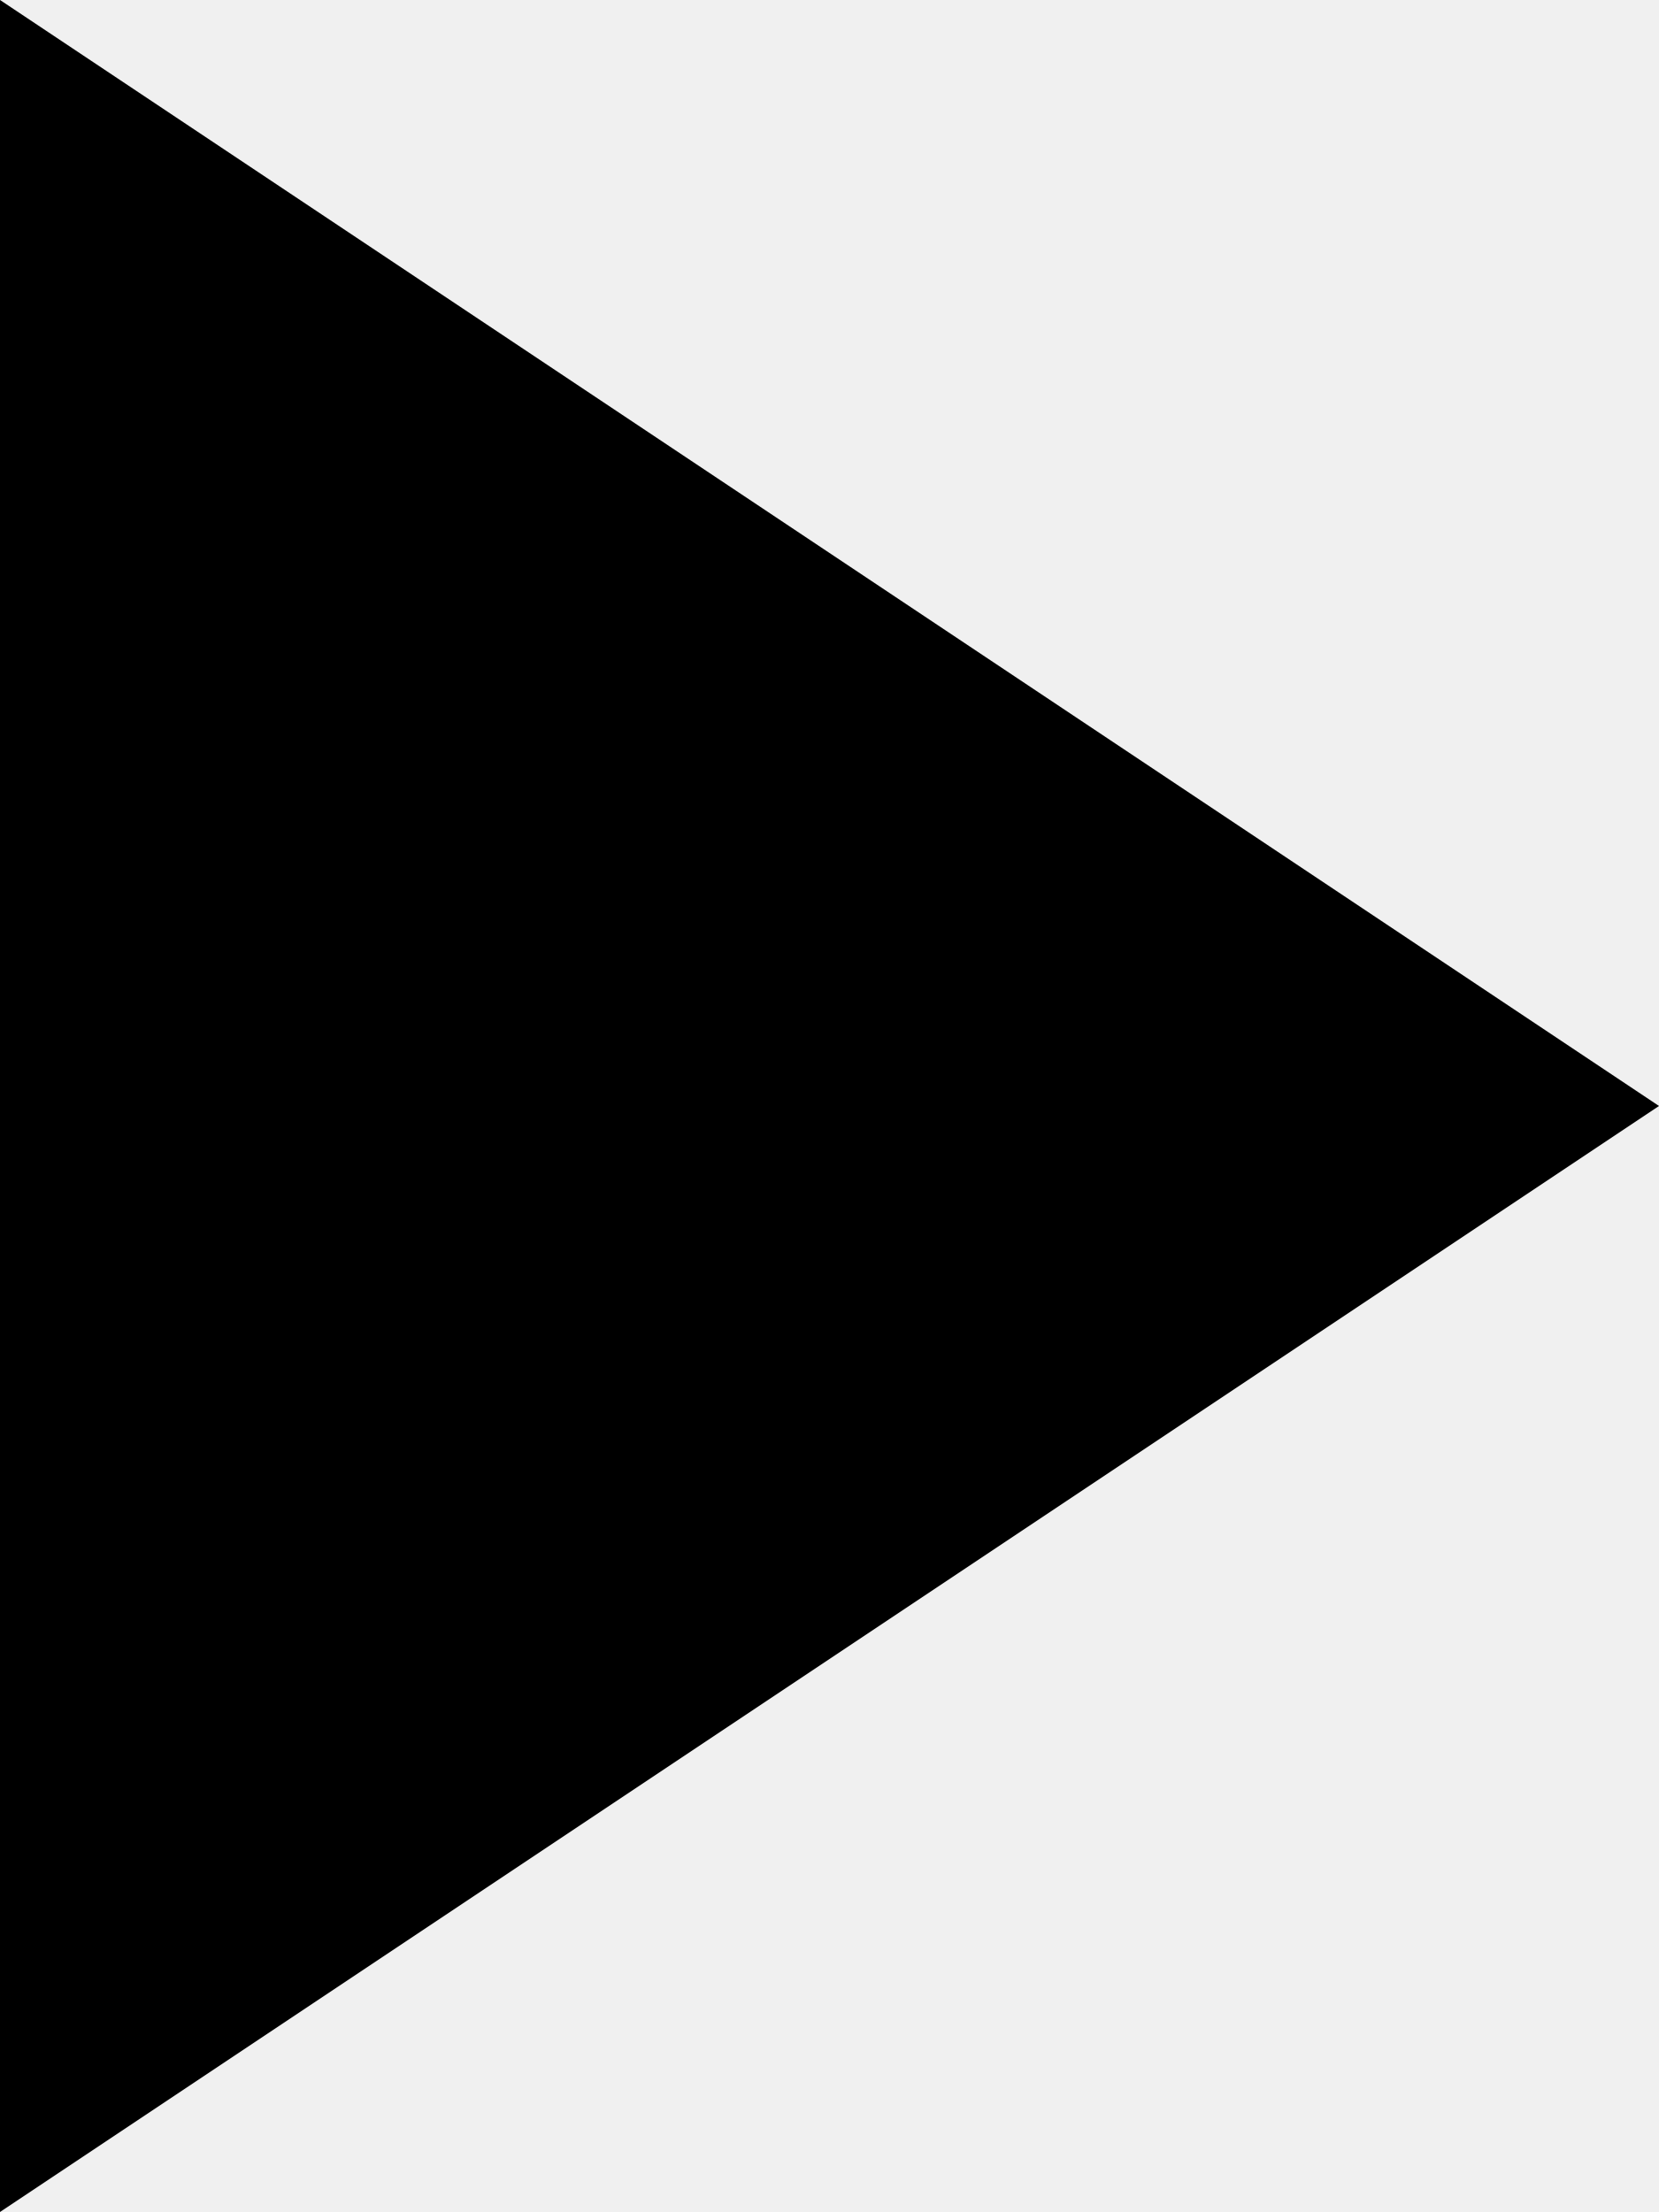
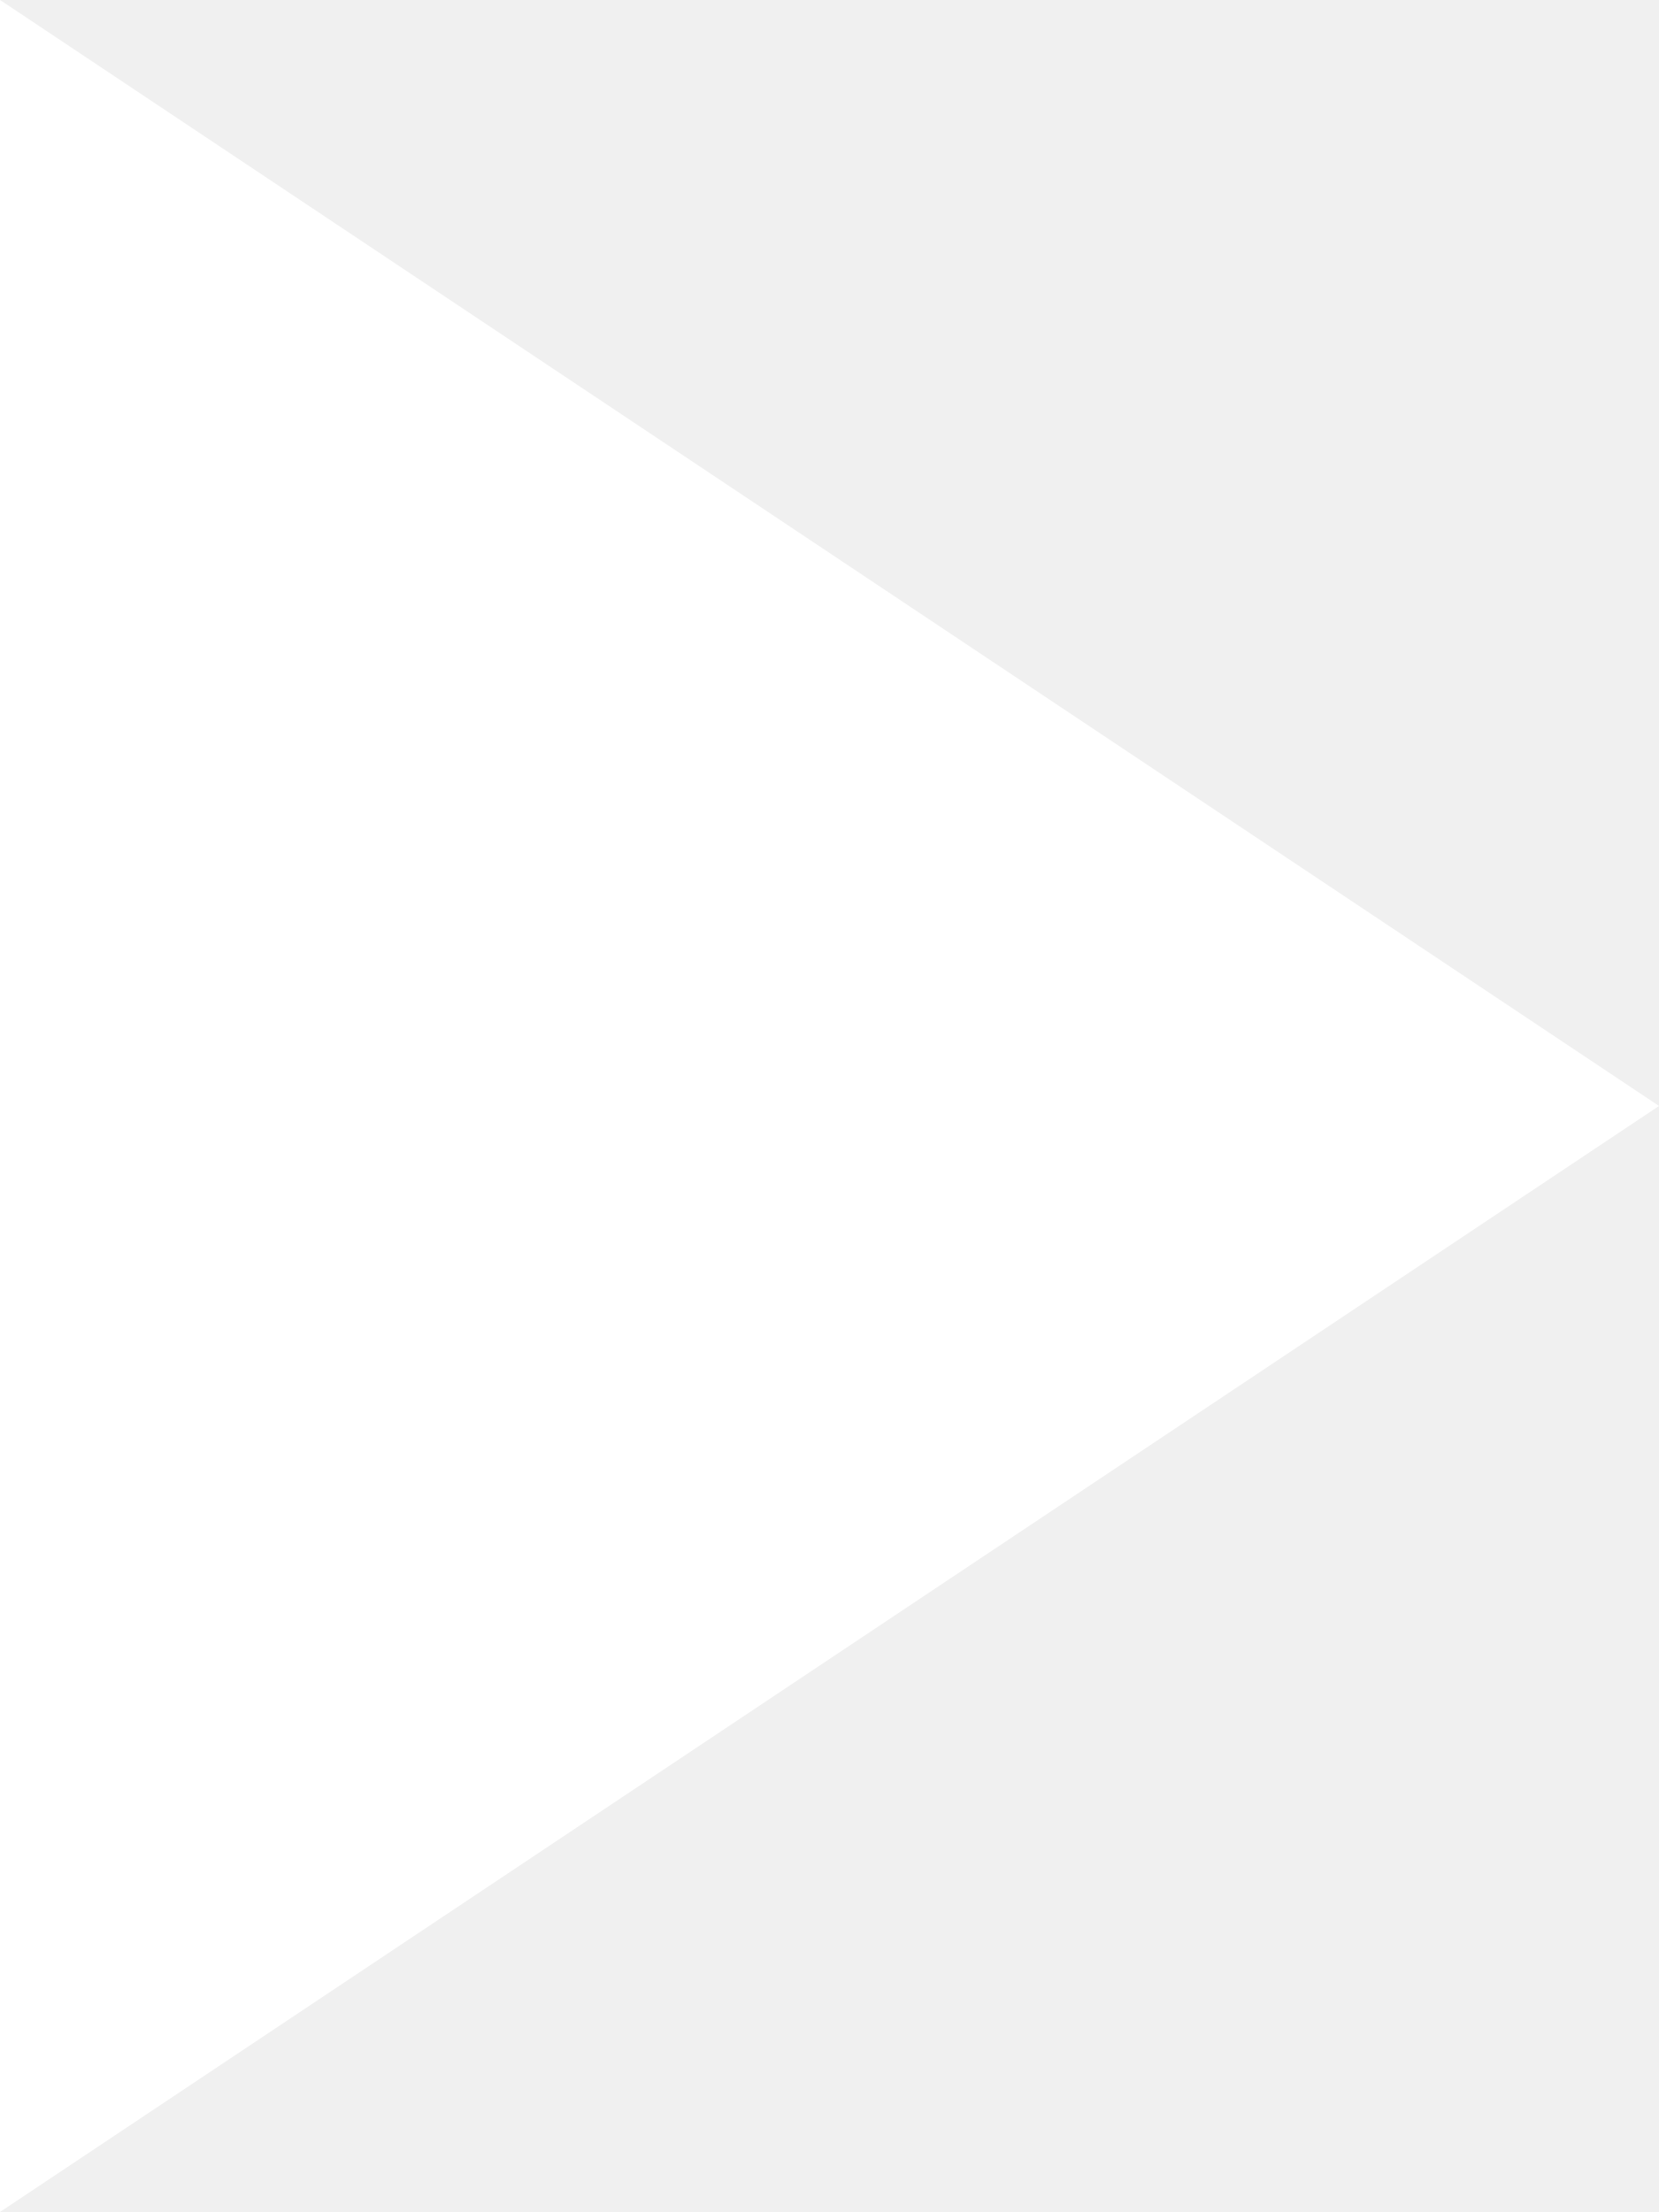
<svg xmlns="http://www.w3.org/2000/svg" height="32px" style="enable-background:new 0 0 24 32;" version="1.1" viewBox="0 0 24 32" width="24px" xml:space="preserve">
  <g id="Layer_1" />
  <g id="play">
-     <polygon points="0,0 24,16 0,32  " style="fill:#000000;" />
+     <polygon points="0,0 24,16 0,32  " style="fill:#fff;" />
  </g>
</svg>
